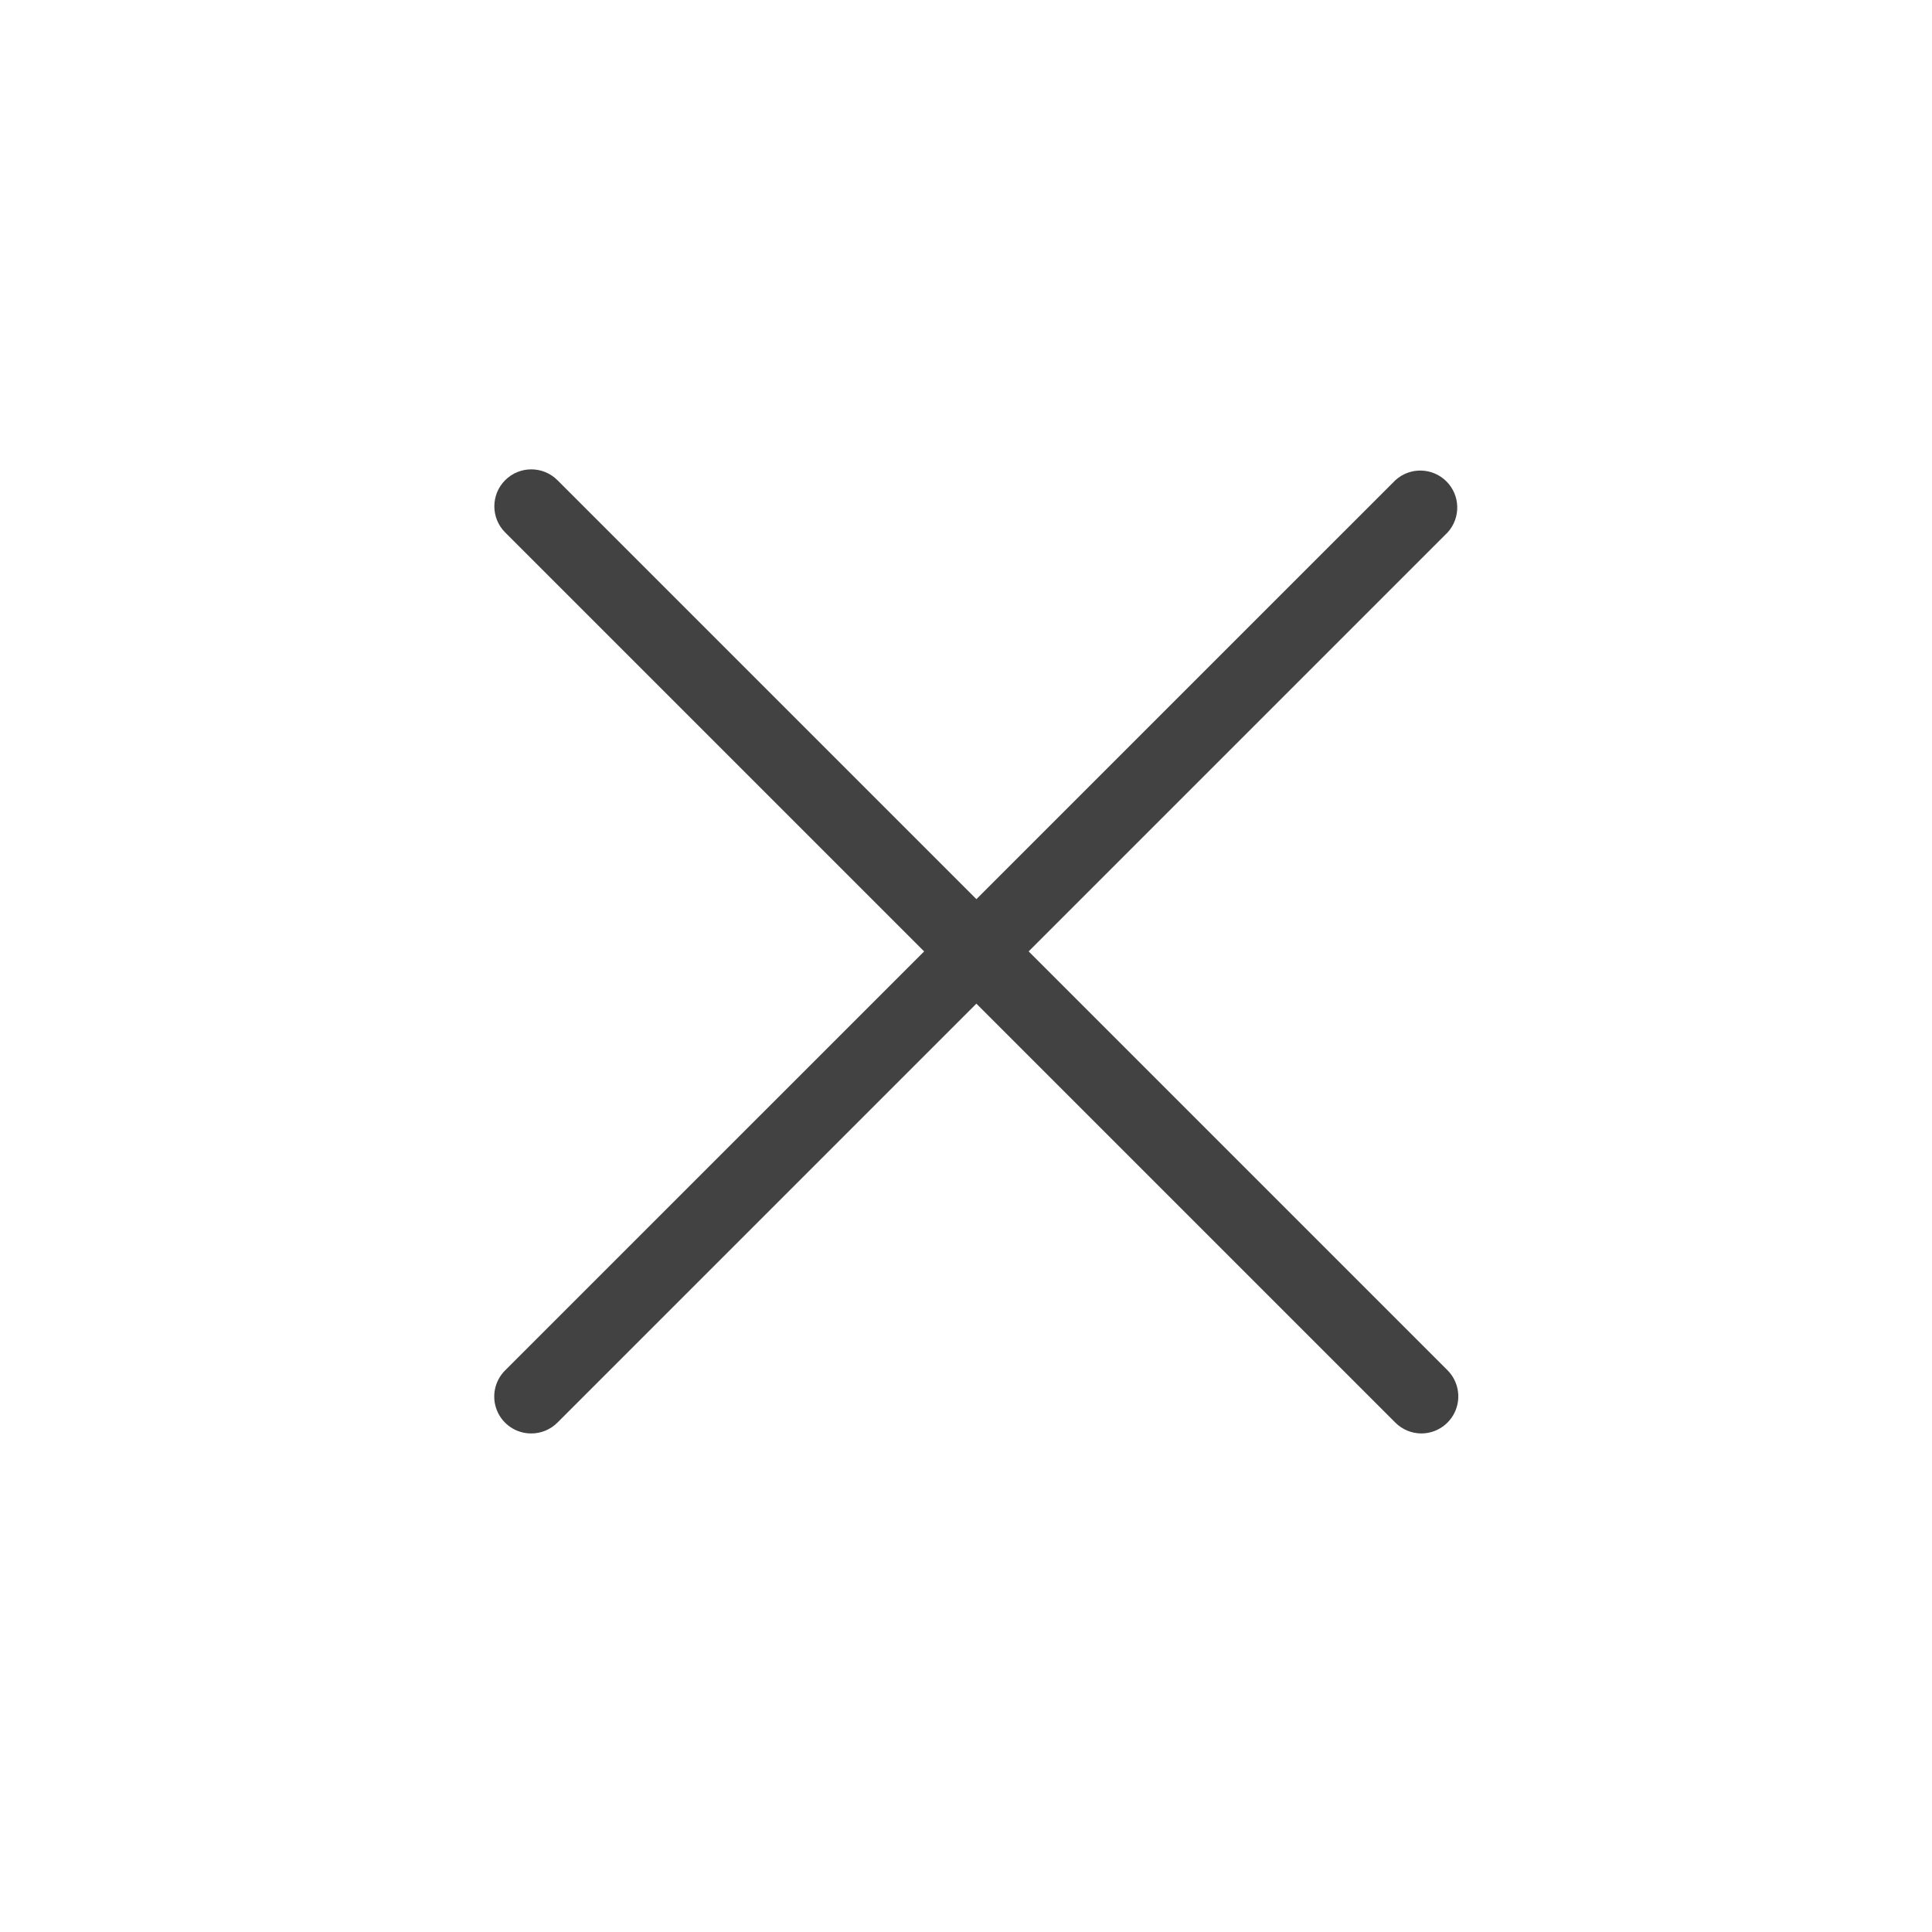
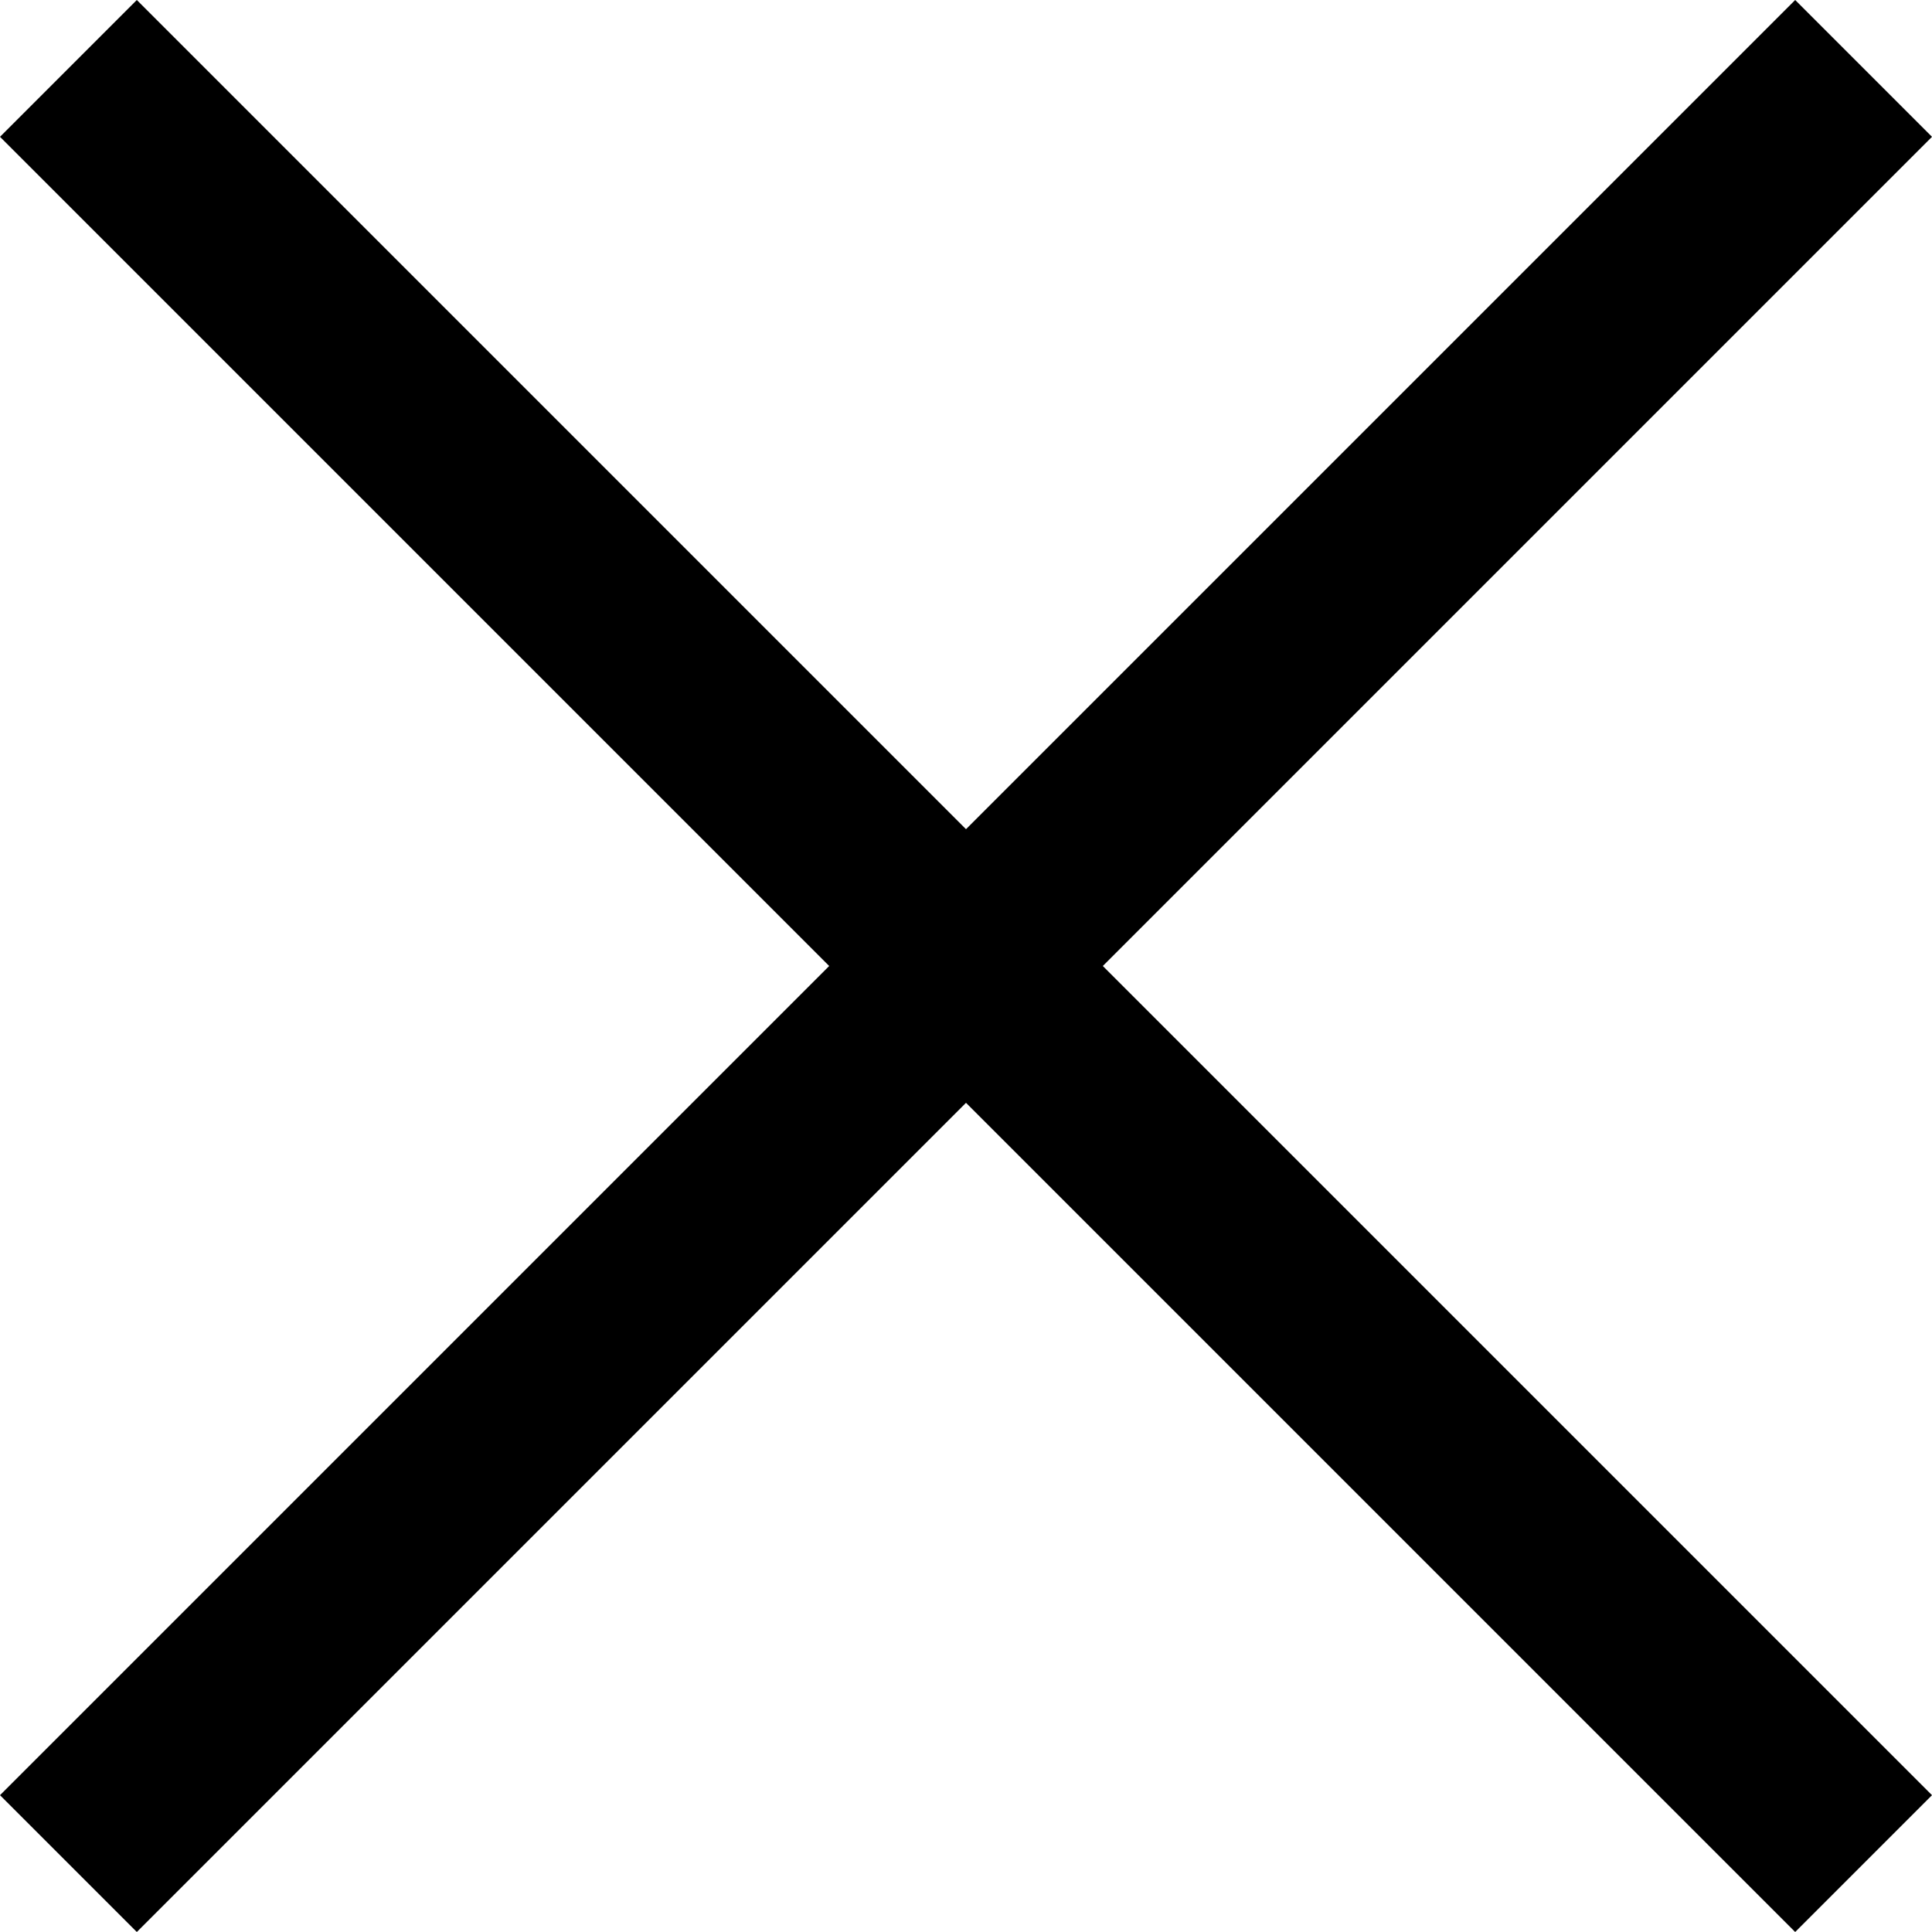
- <svg xmlns="http://www.w3.org/2000/svg" t="1567080341044" class="icon" viewBox="0 0 1024 1024" version="1.1" p-id="1825" width="200" height="200">
-   <defs>
-     <style type="text/css" />
-   </defs>
-   <path d="M753.402 759.757a19.594 19.594 0 0 1-13.85-5.744L267.747 282.208a19.553 19.553 0 1 1 27.701-27.701l471.846 471.846a19.635 19.635 0 0 1-13.891 33.404" fill="#434243" p-id="1826" />
-   <path d="M281.597 759.757a19.553 19.553 0 0 1-13.85-33.444l471.846-471.805a19.594 19.594 0 0 1 27.66 27.701L295.447 754.013a19.553 19.553 0 0 1-13.85 5.744" fill="#434243" p-id="1827" />
+ <svg xmlns="http://www.w3.org/2000/svg" width="11" height="11" viewBox="0 0 11 11" class="icon">
+   <path d="M6.279 5.5L11 10.221l-.779.779L5.5 6.279.779 11 0 10.221 4.721 5.5 0 .779.779 0 5.5 4.721 10.221 0 11 .779 6.279 5.5z" />
</svg>
